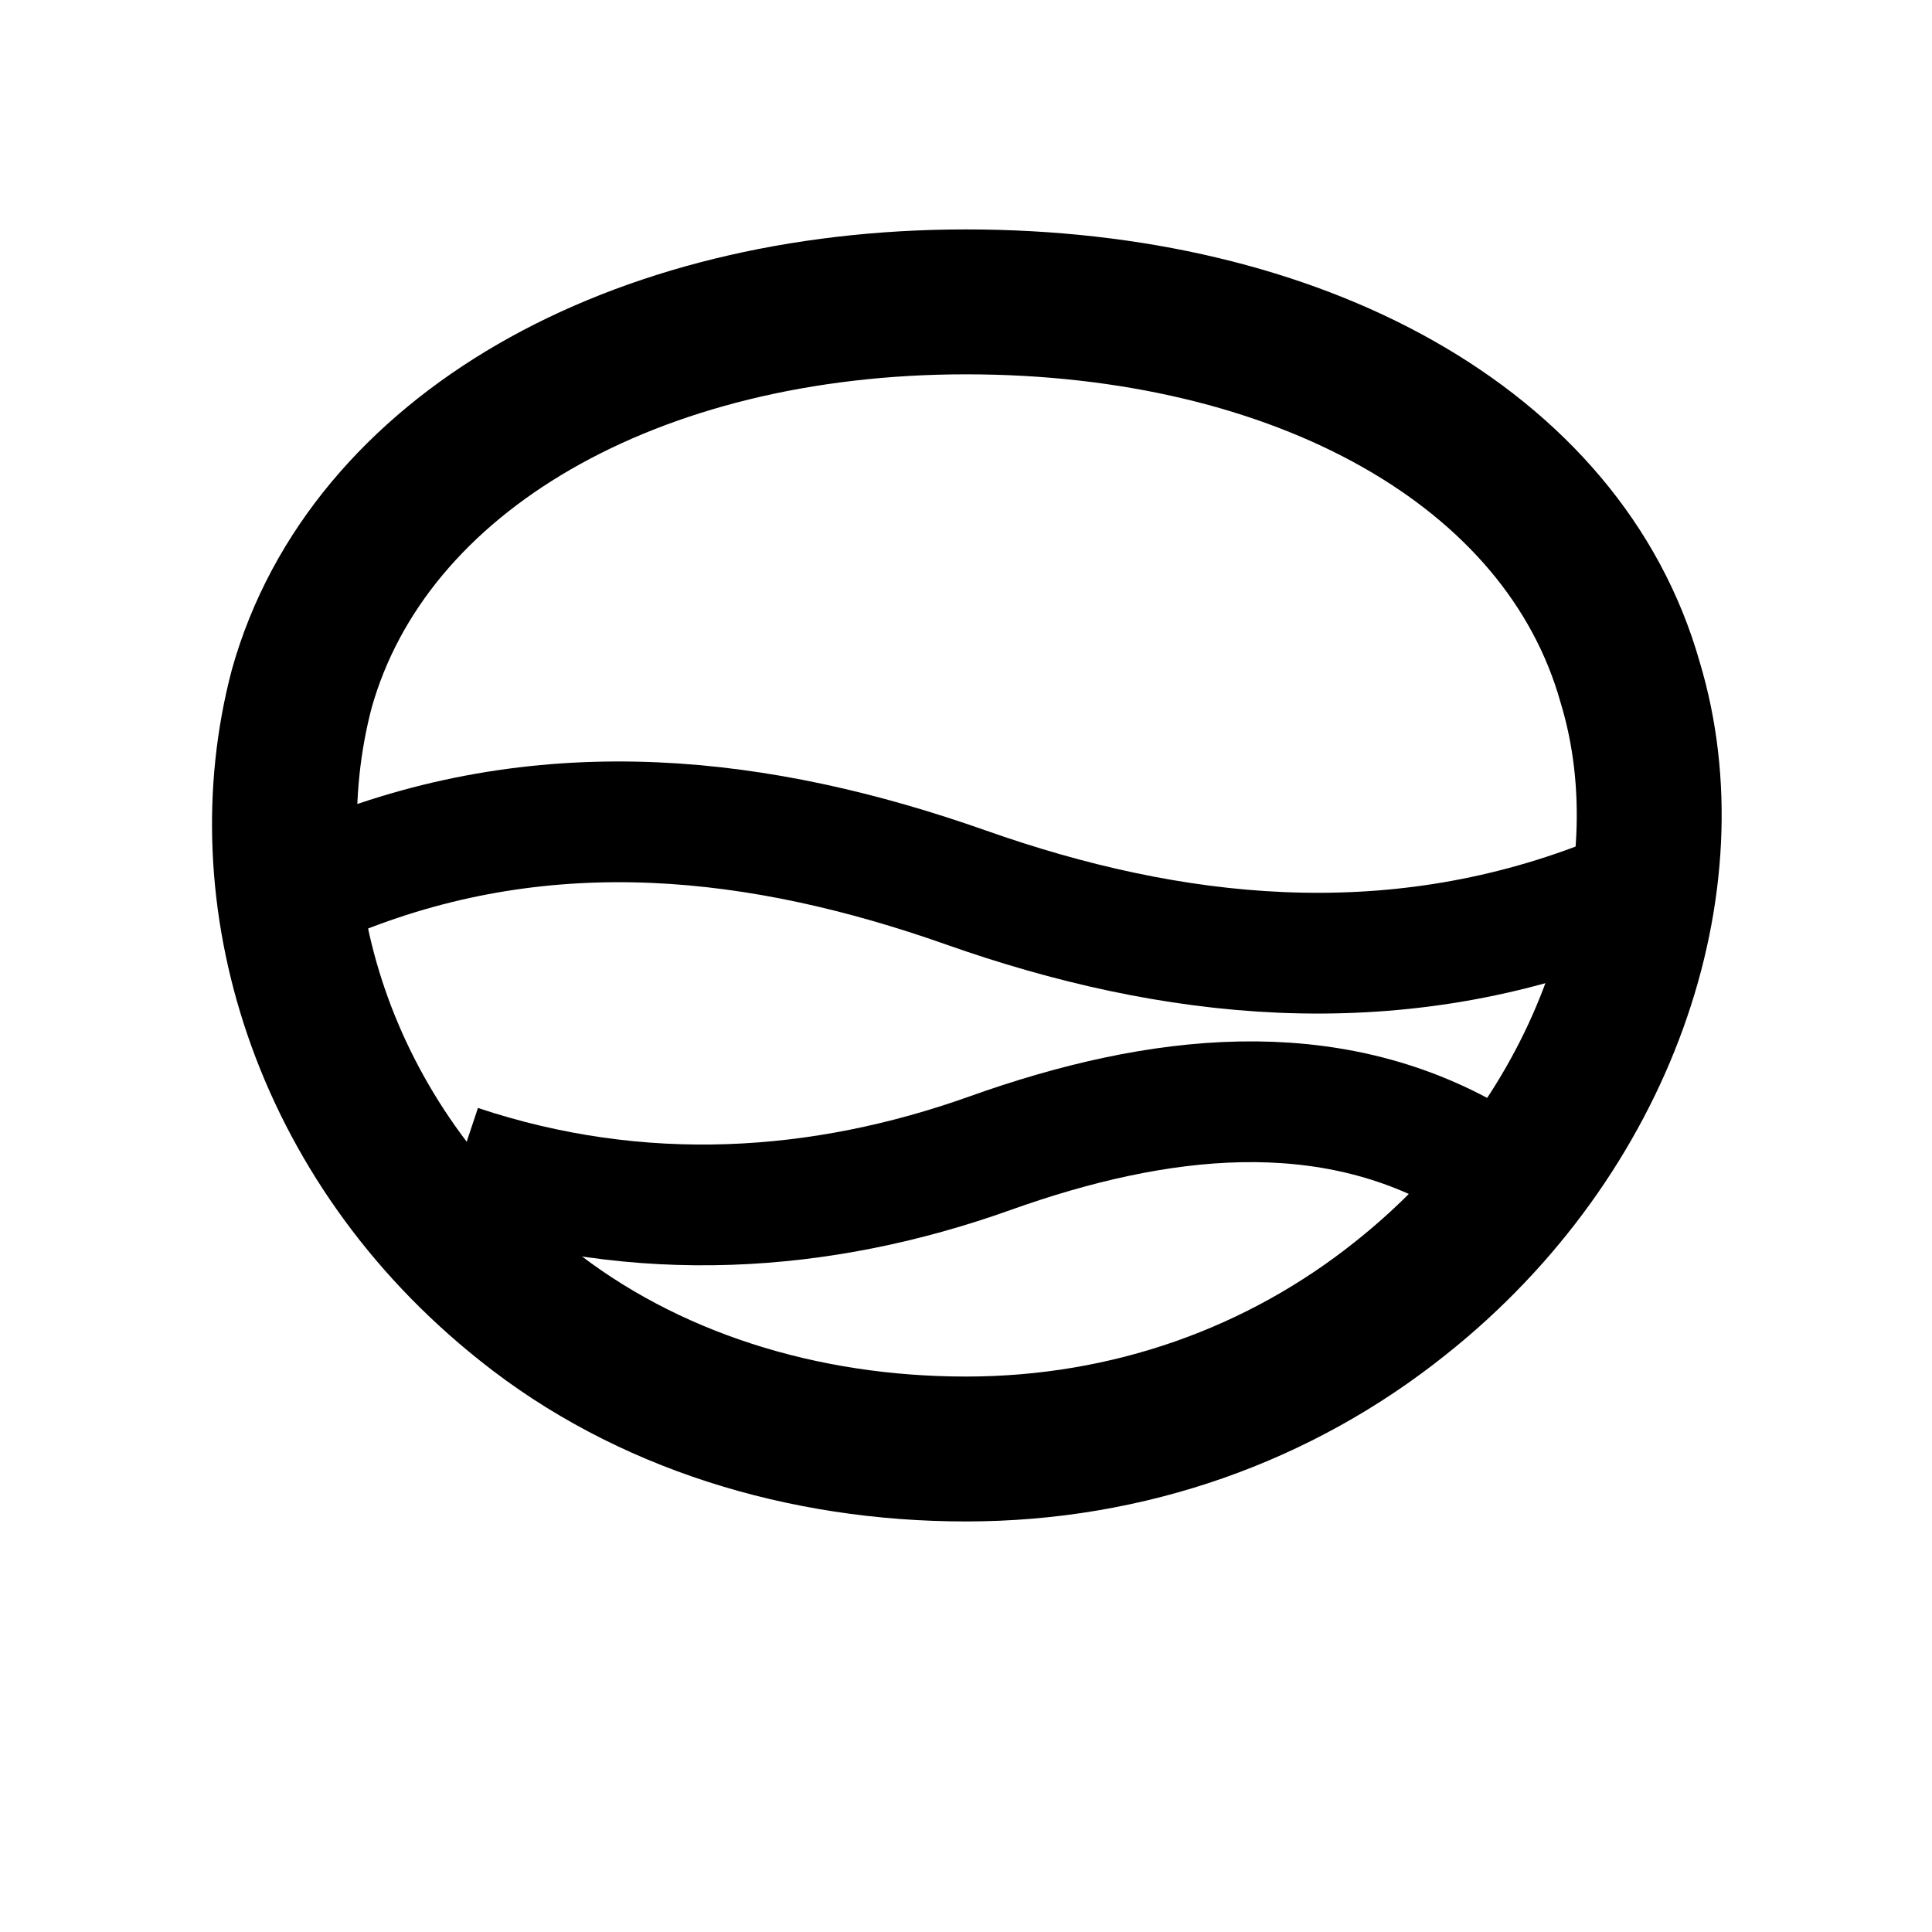
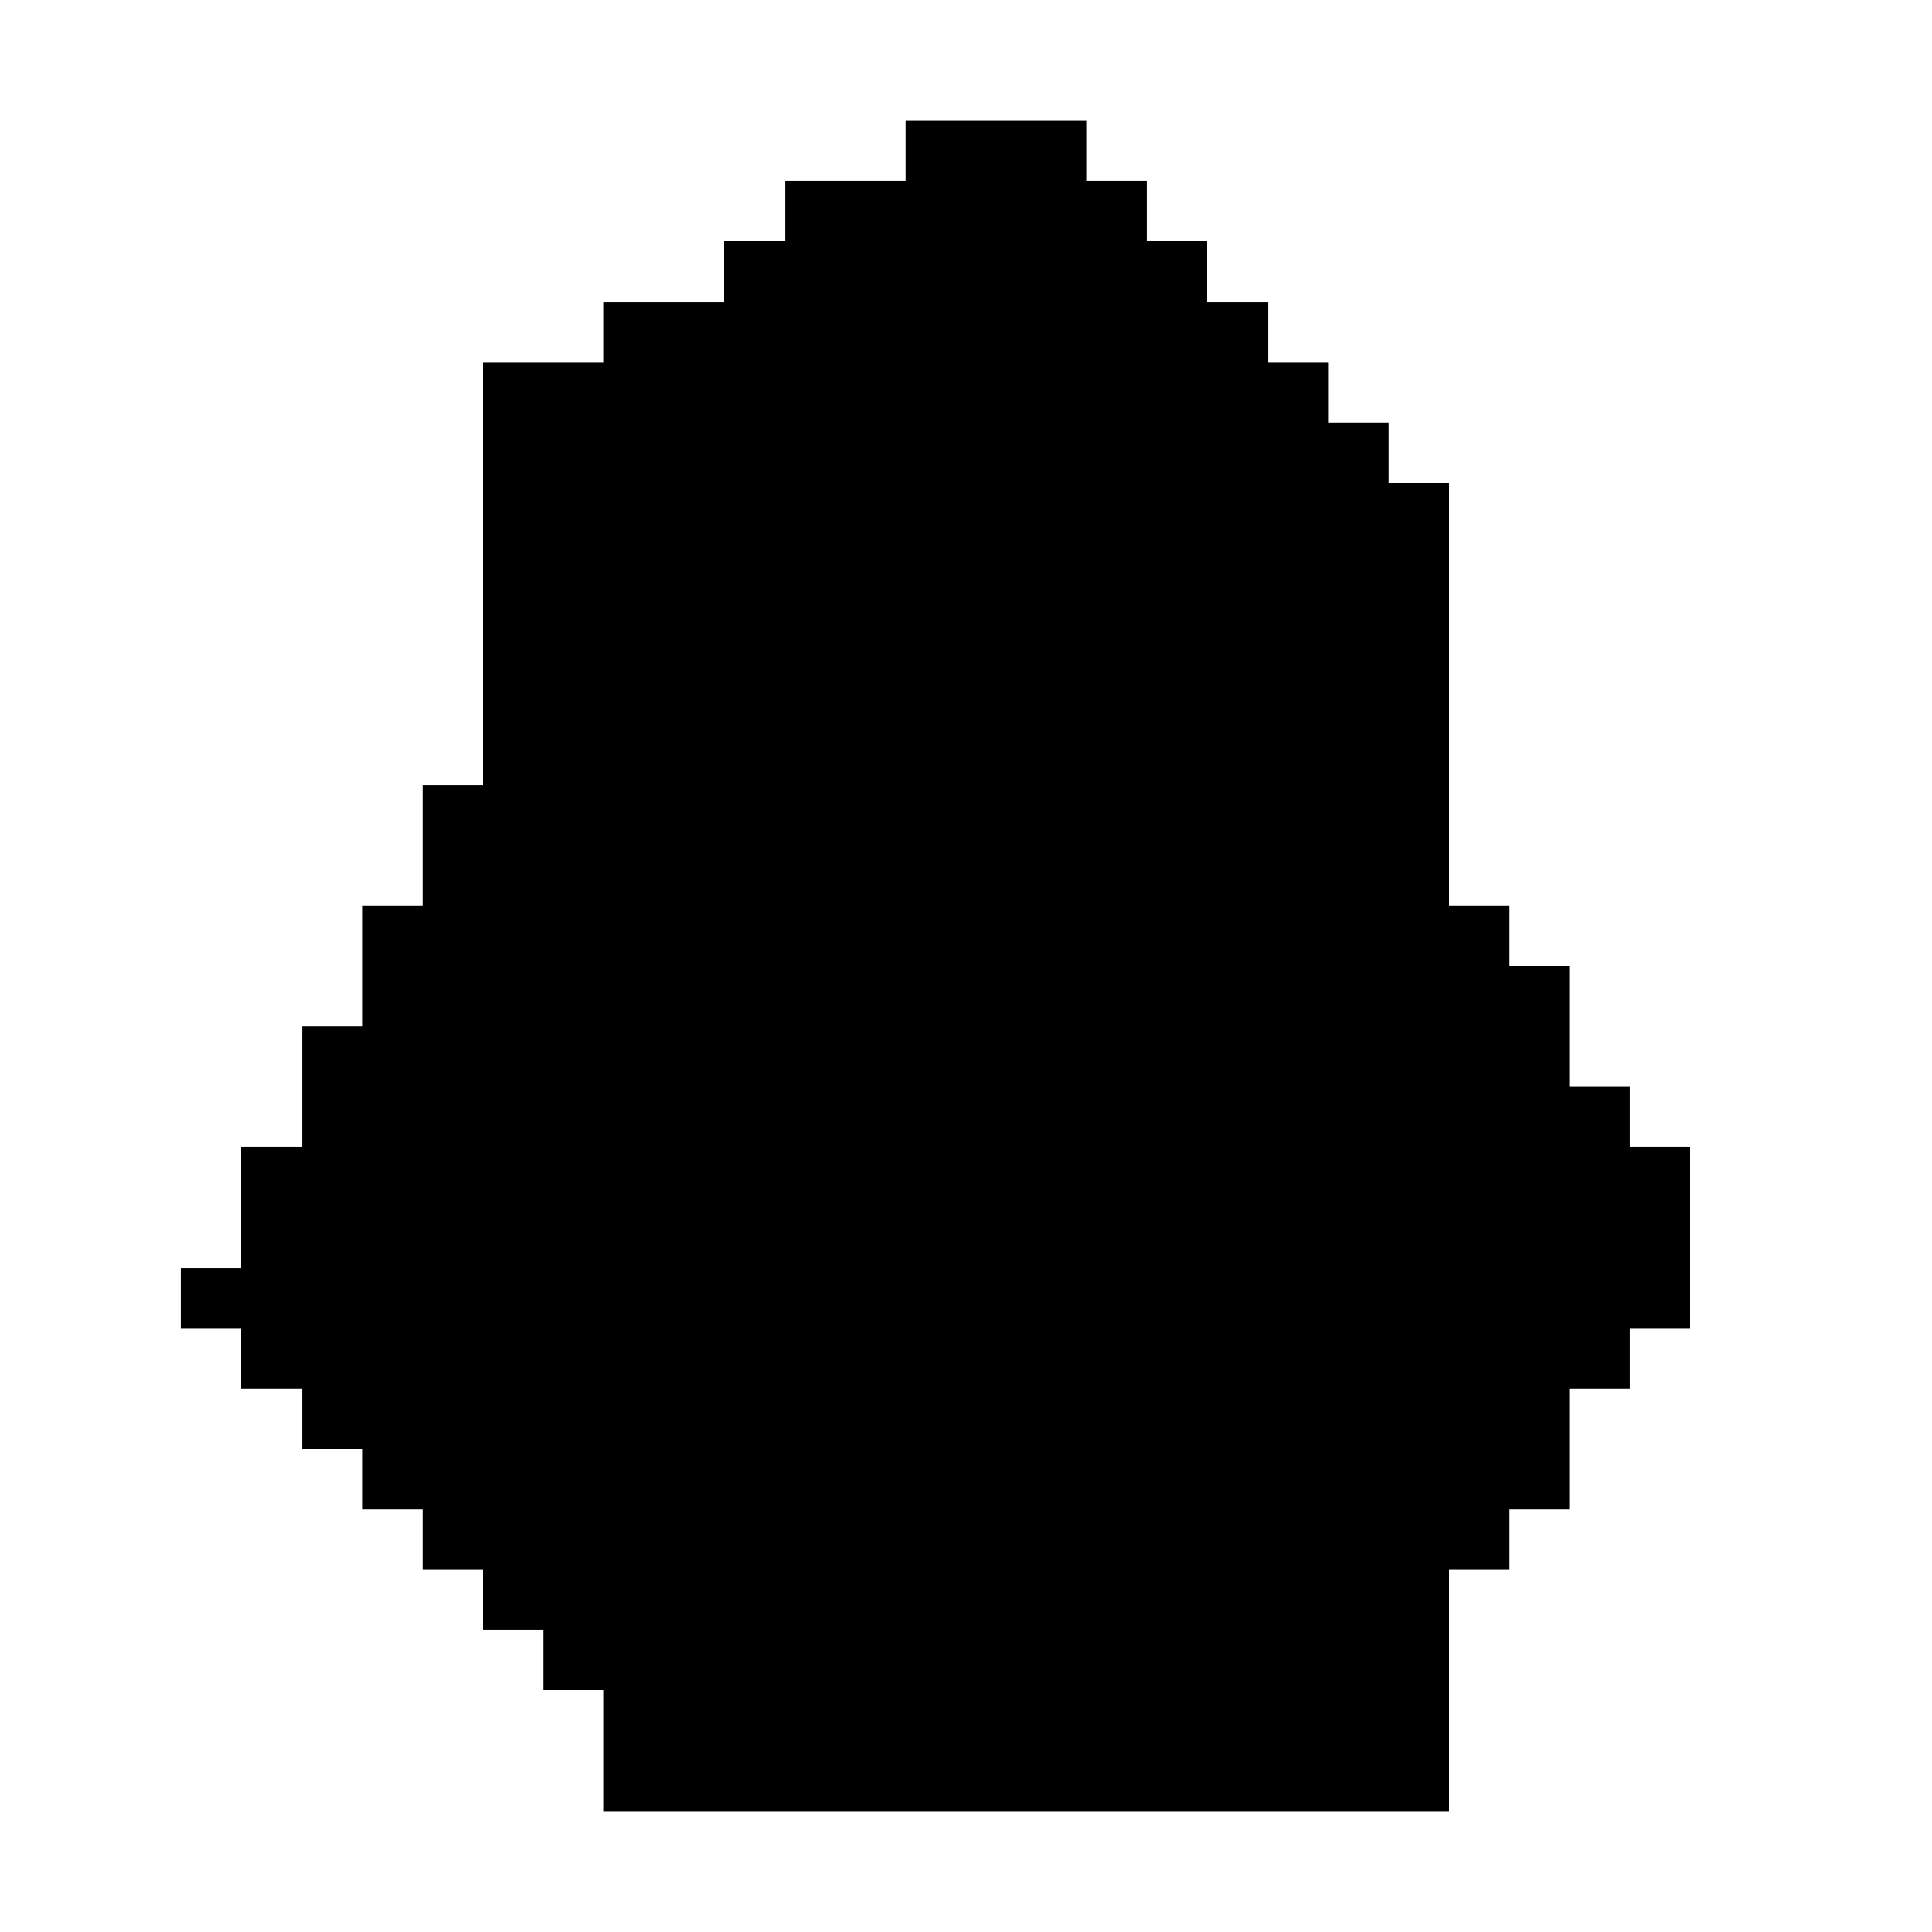
- <svg xmlns="http://www.w3.org/2000/svg" viewBox="0 0 32 32">
-   <path d="M16 5c5.5 0 9.9 2.4 11 6.3 1 3.3-.4 7.5-3.8 10.2-2 1.6-4.5 2.5-7.2 2.5s-5.3-.8-7.3-2.4C5.3 18.9 4.1 14.8 5 11.4 6.1 7.5 10.5 5 16 5z" fill="none" stroke="#000" stroke-width="2.4" />
-   <path d="M5.6 14.5c3.5-1.4 7-1 10.4.2s7 1.6 10.6.2" fill="none" stroke="#000" stroke-width="2" />
-   <path d="M7.6 19.3c3 1 6 .8 8.8-.2s5.6-1.3 8 .1" fill="none" stroke="#000" stroke-width="2" />
+ <svg xmlns="http://www.w3.org/2000/svg" viewBox="0 0 1024 1024" shape-rendering="crispEdges">
+   <rect x="480" y="64" width="32" height="32" fill="#000" />
+   <rect x="512" y="64" width="32" height="32" fill="#000" />
+   <rect x="544" y="64" width="32" height="32" fill="#000" />
+   <rect x="416" y="96" width="32" height="32" fill="#000" />
+   <rect x="448" y="96" width="32" height="32" fill="#000" />
+   <rect x="480" y="96" width="32" height="32" fill="#000" />
+   <rect x="512" y="96" width="32" height="32" fill="#000" />
+   <rect x="544" y="96" width="32" height="32" fill="#000" />
+   <rect x="576" y="96" width="32" height="32" fill="#000" />
+   <rect x="384" y="128" width="32" height="32" fill="#000" />
+   <rect x="416" y="128" width="32" height="32" fill="#000" />
+   <rect x="448" y="128" width="32" height="32" fill="#000" />
+   <rect x="480" y="128" width="32" height="32" fill="#000" />
+   <rect x="512" y="128" width="32" height="32" fill="#000" />
+   <rect x="544" y="128" width="32" height="32" fill="#000" />
+   <rect x="576" y="128" width="32" height="32" fill="#000" />
+   <rect x="608" y="128" width="32" height="32" fill="#000" />
+   <rect x="320" y="160" width="32" height="32" fill="#000" />
+   <rect x="352" y="160" width="32" height="32" fill="#000" />
+   <rect x="384" y="160" width="32" height="32" fill="#000" />
+   <rect x="416" y="160" width="32" height="32" fill="#000" />
+   <rect x="448" y="160" width="32" height="32" fill="#000" />
+   <rect x="480" y="160" width="32" height="32" fill="#000" />
+   <rect x="512" y="160" width="32" height="32" fill="#000" />
+   <rect x="544" y="160" width="32" height="32" fill="#000" />
+   <rect x="576" y="160" width="32" height="32" fill="#000" />
+   <rect x="608" y="160" width="32" height="32" fill="#000" />
+   <rect x="640" y="160" width="32" height="32" fill="#000" />
+   <rect x="256" y="192" width="32" height="32" fill="#000" />
+   <rect x="288" y="192" width="32" height="32" fill="#000" />
+   <rect x="320" y="192" width="32" height="32" fill="#000" />
+   <rect x="352" y="192" width="32" height="32" fill="#000" />
+   <rect x="384" y="192" width="32" height="32" fill="#000" />
+   <rect x="416" y="192" width="32" height="32" fill="#000" />
+   <rect x="448" y="192" width="32" height="32" fill="#000" />
+   <rect x="480" y="192" width="32" height="32" fill="#000" />
+   <rect x="512" y="192" width="32" height="32" fill="#000" />
+   <rect x="544" y="192" width="32" height="32" fill="#000" />
+   <rect x="576" y="192" width="32" height="32" fill="#000" />
+   <rect x="608" y="192" width="32" height="32" fill="#000" />
+   <rect x="640" y="192" width="32" height="32" fill="#000" />
+   <rect x="672" y="192" width="32" height="32" fill="#000" />
+   <rect x="256" y="224" width="32" height="32" fill="#000" />
+   <rect x="288" y="224" width="32" height="32" fill="#000" />
+   <rect x="320" y="224" width="32" height="32" fill="#000" />
+   <rect x="352" y="224" width="32" height="32" fill="#000" />
+   <rect x="384" y="224" width="32" height="32" fill="#000" />
+   <rect x="416" y="224" width="32" height="32" fill="#000" />
+   <rect x="448" y="224" width="32" height="32" fill="#000" />
+   <rect x="480" y="224" width="32" height="32" fill="#000" />
+   <rect x="512" y="224" width="32" height="32" fill="#000" />
+   <rect x="544" y="224" width="32" height="32" fill="#000" />
+   <rect x="576" y="224" width="32" height="32" fill="#000" />
+   <rect x="608" y="224" width="32" height="32" fill="#000" />
+   <rect x="640" y="224" width="32" height="32" fill="#000" />
+   <rect x="672" y="224" width="32" height="32" fill="#000" />
+   <rect x="704" y="224" width="32" height="32" fill="#000" />
+   <rect x="256" y="256" width="32" height="32" fill="#000" />
+   <rect x="288" y="256" width="32" height="32" fill="#000" />
+   <rect x="320" y="256" width="32" height="32" fill="#000" />
+   <rect x="352" y="256" width="32" height="32" fill="#000" />
+   <rect x="384" y="256" width="32" height="32" fill="#000" />
+   <rect x="416" y="256" width="32" height="32" fill="#000" />
+   <rect x="448" y="256" width="32" height="32" fill="#000" />
+   <rect x="480" y="256" width="32" height="32" fill="#000" />
+   <rect x="512" y="256" width="32" height="32" fill="#000" />
+   <rect x="544" y="256" width="32" height="32" fill="#000" />
+   <rect x="576" y="256" width="32" height="32" fill="#000" />
+   <rect x="608" y="256" width="32" height="32" fill="#000" />
+   <rect x="640" y="256" width="32" height="32" fill="#000" />
+   <rect x="672" y="256" width="32" height="32" fill="#000" />
+   <rect x="704" y="256" width="32" height="32" fill="#000" />
+   <rect x="736" y="256" width="32" height="32" fill="#000" />
+   <rect x="256" y="288" width="32" height="32" fill="#000" />
+   <rect x="288" y="288" width="32" height="32" fill="#000" />
+   <rect x="320" y="288" width="32" height="32" fill="#000" />
+   <rect x="352" y="288" width="32" height="32" fill="#000" />
+   <rect x="384" y="288" width="32" height="32" fill="#000" />
+   <rect x="416" y="288" width="32" height="32" fill="#000" />
+   <rect x="448" y="288" width="32" height="32" fill="#000" />
+   <rect x="480" y="288" width="32" height="32" fill="#000" />
+   <rect x="512" y="288" width="32" height="32" fill="#000" />
+   <rect x="544" y="288" width="32" height="32" fill="#000" />
+   <rect x="576" y="288" width="32" height="32" fill="#000" />
+   <rect x="608" y="288" width="32" height="32" fill="#000" />
+   <rect x="640" y="288" width="32" height="32" fill="#000" />
+   <rect x="672" y="288" width="32" height="32" fill="#000" />
+   <rect x="704" y="288" width="32" height="32" fill="#000" />
+   <rect x="736" y="288" width="32" height="32" fill="#000" />
+   <rect x="256" y="320" width="32" height="32" fill="#000" />
+   <rect x="288" y="320" width="32" height="32" fill="#000" />
+   <rect x="320" y="320" width="32" height="32" fill="#000" />
+   <rect x="352" y="320" width="32" height="32" fill="#000" />
+   <rect x="384" y="320" width="32" height="32" fill="#000" />
+   <rect x="416" y="320" width="32" height="32" fill="#000" />
+   <rect x="448" y="320" width="32" height="32" fill="#000" />
+   <rect x="480" y="320" width="32" height="32" fill="#000" />
+   <rect x="512" y="320" width="32" height="32" fill="#000" />
+   <rect x="544" y="320" width="32" height="32" fill="#000" />
+   <rect x="576" y="320" width="32" height="32" fill="#000" />
+   <rect x="608" y="320" width="32" height="32" fill="#000" />
+   <rect x="640" y="320" width="32" height="32" fill="#000" />
+   <rect x="672" y="320" width="32" height="32" fill="#000" />
+   <rect x="704" y="320" width="32" height="32" fill="#000" />
+   <rect x="736" y="320" width="32" height="32" fill="#000" />
+   <rect x="256" y="352" width="32" height="32" fill="#000" />
+   <rect x="288" y="352" width="32" height="32" fill="#000" />
+   <rect x="320" y="352" width="32" height="32" fill="#000" />
+   <rect x="352" y="352" width="32" height="32" fill="#000" />
+   <rect x="384" y="352" width="32" height="32" fill="#000" />
+   <rect x="416" y="352" width="32" height="32" fill="#000" />
+   <rect x="448" y="352" width="32" height="32" fill="#000" />
+   <rect x="480" y="352" width="32" height="32" fill="#000" />
+   <rect x="512" y="352" width="32" height="32" fill="#000" />
+   <rect x="544" y="352" width="32" height="32" fill="#000" />
+   <rect x="576" y="352" width="32" height="32" fill="#000" />
+   <rect x="608" y="352" width="32" height="32" fill="#000" />
+   <rect x="640" y="352" width="32" height="32" fill="#000" />
+   <rect x="672" y="352" width="32" height="32" fill="#000" />
+   <rect x="704" y="352" width="32" height="32" fill="#000" />
+   <rect x="736" y="352" width="32" height="32" fill="#000" />
+   <rect x="256" y="384" width="32" height="32" fill="#000" />
+   <rect x="288" y="384" width="32" height="32" fill="#000" />
+   <rect x="320" y="384" width="32" height="32" fill="#000" />
+   <rect x="352" y="384" width="32" height="32" fill="#000" />
+   <rect x="384" y="384" width="32" height="32" fill="#000" />
+   <rect x="416" y="384" width="32" height="32" fill="#000" />
+   <rect x="448" y="384" width="32" height="32" fill="#000" />
+   <rect x="480" y="384" width="32" height="32" fill="#000" />
+   <rect x="512" y="384" width="32" height="32" fill="#000" />
+   <rect x="544" y="384" width="32" height="32" fill="#000" />
+   <rect x="576" y="384" width="32" height="32" fill="#000" />
+   <rect x="608" y="384" width="32" height="32" fill="#000" />
+   <rect x="640" y="384" width="32" height="32" fill="#000" />
+   <rect x="672" y="384" width="32" height="32" fill="#000" />
+   <rect x="704" y="384" width="32" height="32" fill="#000" />
+   <rect x="736" y="384" width="32" height="32" fill="#000" />
+   <rect x="224" y="416" width="32" height="32" fill="#000" />
+   <rect x="256" y="416" width="32" height="32" fill="#000" />
+   <rect x="288" y="416" width="32" height="32" fill="#000" />
+   <rect x="320" y="416" width="32" height="32" fill="#000" />
+   <rect x="352" y="416" width="32" height="32" fill="#000" />
+   <rect x="384" y="416" width="32" height="32" fill="#000" />
+   <rect x="416" y="416" width="32" height="32" fill="#000" />
+   <rect x="448" y="416" width="32" height="32" fill="#000" />
+   <rect x="480" y="416" width="32" height="32" fill="#000" />
+   <rect x="512" y="416" width="32" height="32" fill="#000" />
+   <rect x="544" y="416" width="32" height="32" fill="#000" />
+   <rect x="576" y="416" width="32" height="32" fill="#000" />
+   <rect x="608" y="416" width="32" height="32" fill="#000" />
+   <rect x="640" y="416" width="32" height="32" fill="#000" />
+   <rect x="672" y="416" width="32" height="32" fill="#000" />
+   <rect x="704" y="416" width="32" height="32" fill="#000" />
+   <rect x="736" y="416" width="32" height="32" fill="#000" />
+   <rect x="224" y="448" width="32" height="32" fill="#000" />
+   <rect x="256" y="448" width="32" height="32" fill="#000" />
+   <rect x="288" y="448" width="32" height="32" fill="#000" />
+   <rect x="320" y="448" width="32" height="32" fill="#000" />
+   <rect x="352" y="448" width="32" height="32" fill="#000" />
+   <rect x="384" y="448" width="32" height="32" fill="#000" />
+   <rect x="416" y="448" width="32" height="32" fill="#000" />
+   <rect x="448" y="448" width="32" height="32" fill="#000" />
+   <rect x="480" y="448" width="32" height="32" fill="#000" />
+   <rect x="512" y="448" width="32" height="32" fill="#000" />
+   <rect x="544" y="448" width="32" height="32" fill="#000" />
+   <rect x="576" y="448" width="32" height="32" fill="#000" />
+   <rect x="608" y="448" width="32" height="32" fill="#000" />
+   <rect x="640" y="448" width="32" height="32" fill="#000" />
+   <rect x="672" y="448" width="32" height="32" fill="#000" />
+   <rect x="704" y="448" width="32" height="32" fill="#000" />
+   <rect x="736" y="448" width="32" height="32" fill="#000" />
+   <rect x="192" y="480" width="32" height="32" fill="#000" />
+   <rect x="224" y="480" width="32" height="32" fill="#000" />
+   <rect x="256" y="480" width="32" height="32" fill="#000" />
+   <rect x="288" y="480" width="32" height="32" fill="#000" />
+   <rect x="320" y="480" width="32" height="32" fill="#000" />
+   <rect x="352" y="480" width="32" height="32" fill="#000" />
+   <rect x="384" y="480" width="32" height="32" fill="#000" />
+   <rect x="416" y="480" width="32" height="32" fill="#000" />
+   <rect x="448" y="480" width="32" height="32" fill="#000" />
+   <rect x="480" y="480" width="32" height="32" fill="#000" />
+   <rect x="512" y="480" width="32" height="32" fill="#000" />
+   <rect x="544" y="480" width="32" height="32" fill="#000" />
+   <rect x="576" y="480" width="32" height="32" fill="#000" />
+   <rect x="608" y="480" width="32" height="32" fill="#000" />
+   <rect x="640" y="480" width="32" height="32" fill="#000" />
+   <rect x="672" y="480" width="32" height="32" fill="#000" />
+   <rect x="704" y="480" width="32" height="32" fill="#000" />
+   <rect x="736" y="480" width="32" height="32" fill="#000" />
+   <rect x="768" y="480" width="32" height="32" fill="#000" />
+   <rect x="192" y="512" width="32" height="32" fill="#000" />
+   <rect x="224" y="512" width="32" height="32" fill="#000" />
+   <rect x="256" y="512" width="32" height="32" fill="#000" />
+   <rect x="288" y="512" width="32" height="32" fill="#000" />
+   <rect x="320" y="512" width="32" height="32" fill="#000" />
+   <rect x="352" y="512" width="32" height="32" fill="#000" />
+   <rect x="384" y="512" width="32" height="32" fill="#000" />
+   <rect x="416" y="512" width="32" height="32" fill="#000" />
+   <rect x="448" y="512" width="32" height="32" fill="#000" />
+   <rect x="480" y="512" width="32" height="32" fill="#000" />
+   <rect x="512" y="512" width="32" height="32" fill="#000" />
+   <rect x="544" y="512" width="32" height="32" fill="#000" />
+   <rect x="576" y="512" width="32" height="32" fill="#000" />
+   <rect x="608" y="512" width="32" height="32" fill="#000" />
+   <rect x="640" y="512" width="32" height="32" fill="#000" />
+   <rect x="672" y="512" width="32" height="32" fill="#000" />
+   <rect x="704" y="512" width="32" height="32" fill="#000" />
+   <rect x="736" y="512" width="32" height="32" fill="#000" />
+   <rect x="768" y="512" width="32" height="32" fill="#000" />
+   <rect x="800" y="512" width="32" height="32" fill="#000" />
+   <rect x="160" y="544" width="32" height="32" fill="#000" />
+   <rect x="192" y="544" width="32" height="32" fill="#000" />
+   <rect x="224" y="544" width="32" height="32" fill="#000" />
+   <rect x="256" y="544" width="32" height="32" fill="#000" />
+   <rect x="288" y="544" width="32" height="32" fill="#000" />
+   <rect x="320" y="544" width="32" height="32" fill="#000" />
+   <rect x="352" y="544" width="32" height="32" fill="#000" />
+   <rect x="384" y="544" width="32" height="32" fill="#000" />
+   <rect x="416" y="544" width="32" height="32" fill="#000" />
+   <rect x="448" y="544" width="32" height="32" fill="#000" />
+   <rect x="480" y="544" width="32" height="32" fill="#000" />
+   <rect x="512" y="544" width="32" height="32" fill="#000" />
+   <rect x="544" y="544" width="32" height="32" fill="#000" />
+   <rect x="576" y="544" width="32" height="32" fill="#000" />
+   <rect x="608" y="544" width="32" height="32" fill="#000" />
+   <rect x="640" y="544" width="32" height="32" fill="#000" />
+   <rect x="672" y="544" width="32" height="32" fill="#000" />
+   <rect x="704" y="544" width="32" height="32" fill="#000" />
+   <rect x="736" y="544" width="32" height="32" fill="#000" />
+   <rect x="768" y="544" width="32" height="32" fill="#000" />
+   <rect x="800" y="544" width="32" height="32" fill="#000" />
+   <rect x="160" y="576" width="32" height="32" fill="#000" />
+   <rect x="192" y="576" width="32" height="32" fill="#000" />
+   <rect x="224" y="576" width="32" height="32" fill="#000" />
+   <rect x="256" y="576" width="32" height="32" fill="#000" />
+   <rect x="288" y="576" width="32" height="32" fill="#000" />
+   <rect x="320" y="576" width="32" height="32" fill="#000" />
+   <rect x="352" y="576" width="32" height="32" fill="#000" />
+   <rect x="384" y="576" width="32" height="32" fill="#000" />
+   <rect x="416" y="576" width="32" height="32" fill="#000" />
+   <rect x="448" y="576" width="32" height="32" fill="#000" />
+   <rect x="480" y="576" width="32" height="32" fill="#000" />
+   <rect x="512" y="576" width="32" height="32" fill="#000" />
+   <rect x="544" y="576" width="32" height="32" fill="#000" />
+   <rect x="576" y="576" width="32" height="32" fill="#000" />
+   <rect x="608" y="576" width="32" height="32" fill="#000" />
+   <rect x="640" y="576" width="32" height="32" fill="#000" />
+   <rect x="672" y="576" width="32" height="32" fill="#000" />
+   <rect x="704" y="576" width="32" height="32" fill="#000" />
+   <rect x="736" y="576" width="32" height="32" fill="#000" />
+   <rect x="768" y="576" width="32" height="32" fill="#000" />
+   <rect x="800" y="576" width="32" height="32" fill="#000" />
+   <rect x="832" y="576" width="32" height="32" fill="#000" />
+   <rect x="128" y="608" width="32" height="32" fill="#000" />
+   <rect x="160" y="608" width="32" height="32" fill="#000" />
+   <rect x="192" y="608" width="32" height="32" fill="#000" />
+   <rect x="224" y="608" width="32" height="32" fill="#000" />
+   <rect x="256" y="608" width="32" height="32" fill="#000" />
+   <rect x="288" y="608" width="32" height="32" fill="#000" />
+   <rect x="320" y="608" width="32" height="32" fill="#000" />
+   <rect x="352" y="608" width="32" height="32" fill="#000" />
+   <rect x="384" y="608" width="32" height="32" fill="#000" />
+   <rect x="416" y="608" width="32" height="32" fill="#000" />
+   <rect x="448" y="608" width="32" height="32" fill="#000" />
+   <rect x="480" y="608" width="32" height="32" fill="#000" />
+   <rect x="512" y="608" width="32" height="32" fill="#000" />
+   <rect x="544" y="608" width="32" height="32" fill="#000" />
+   <rect x="576" y="608" width="32" height="32" fill="#000" />
+   <rect x="608" y="608" width="32" height="32" fill="#000" />
+   <rect x="640" y="608" width="32" height="32" fill="#000" />
+   <rect x="672" y="608" width="32" height="32" fill="#000" />
+   <rect x="704" y="608" width="32" height="32" fill="#000" />
+   <rect x="736" y="608" width="32" height="32" fill="#000" />
+   <rect x="768" y="608" width="32" height="32" fill="#000" />
+   <rect x="800" y="608" width="32" height="32" fill="#000" />
+   <rect x="832" y="608" width="32" height="32" fill="#000" />
+   <rect x="864" y="608" width="32" height="32" fill="#000" />
+   <rect x="128" y="640" width="32" height="32" fill="#000" />
+   <rect x="160" y="640" width="32" height="32" fill="#000" />
+   <rect x="192" y="640" width="32" height="32" fill="#000" />
+   <rect x="224" y="640" width="32" height="32" fill="#000" />
+   <rect x="256" y="640" width="32" height="32" fill="#000" />
+   <rect x="288" y="640" width="32" height="32" fill="#000" />
+   <rect x="320" y="640" width="32" height="32" fill="#000" />
+   <rect x="352" y="640" width="32" height="32" fill="#000" />
+   <rect x="384" y="640" width="32" height="32" fill="#000" />
+   <rect x="416" y="640" width="32" height="32" fill="#000" />
+   <rect x="448" y="640" width="32" height="32" fill="#000" />
+   <rect x="480" y="640" width="32" height="32" fill="#000" />
+   <rect x="512" y="640" width="32" height="32" fill="#000" />
+   <rect x="544" y="640" width="32" height="32" fill="#000" />
+   <rect x="576" y="640" width="32" height="32" fill="#000" />
+   <rect x="608" y="640" width="32" height="32" fill="#000" />
+   <rect x="640" y="640" width="32" height="32" fill="#000" />
+   <rect x="672" y="640" width="32" height="32" fill="#000" />
+   <rect x="704" y="640" width="32" height="32" fill="#000" />
+   <rect x="736" y="640" width="32" height="32" fill="#000" />
+   <rect x="768" y="640" width="32" height="32" fill="#000" />
+   <rect x="800" y="640" width="32" height="32" fill="#000" />
+   <rect x="832" y="640" width="32" height="32" fill="#000" />
+   <rect x="864" y="640" width="32" height="32" fill="#000" />
+   <rect x="96" y="672" width="32" height="32" fill="#000" />
+   <rect x="128" y="672" width="32" height="32" fill="#000" />
+   <rect x="160" y="672" width="32" height="32" fill="#000" />
+   <rect x="192" y="672" width="32" height="32" fill="#000" />
+   <rect x="224" y="672" width="32" height="32" fill="#000" />
+   <rect x="256" y="672" width="32" height="32" fill="#000" />
+   <rect x="288" y="672" width="32" height="32" fill="#000" />
+   <rect x="320" y="672" width="32" height="32" fill="#000" />
+   <rect x="352" y="672" width="32" height="32" fill="#000" />
+   <rect x="384" y="672" width="32" height="32" fill="#000" />
+   <rect x="416" y="672" width="32" height="32" fill="#000" />
+   <rect x="448" y="672" width="32" height="32" fill="#000" />
+   <rect x="480" y="672" width="32" height="32" fill="#000" />
+   <rect x="512" y="672" width="32" height="32" fill="#000" />
+   <rect x="544" y="672" width="32" height="32" fill="#000" />
+   <rect x="576" y="672" width="32" height="32" fill="#000" />
+   <rect x="608" y="672" width="32" height="32" fill="#000" />
+   <rect x="640" y="672" width="32" height="32" fill="#000" />
+   <rect x="672" y="672" width="32" height="32" fill="#000" />
+   <rect x="704" y="672" width="32" height="32" fill="#000" />
+   <rect x="736" y="672" width="32" height="32" fill="#000" />
+   <rect x="768" y="672" width="32" height="32" fill="#000" />
+   <rect x="800" y="672" width="32" height="32" fill="#000" />
+   <rect x="832" y="672" width="32" height="32" fill="#000" />
+   <rect x="864" y="672" width="32" height="32" fill="#000" />
+   <rect x="128" y="704" width="32" height="32" fill="#000" />
+   <rect x="160" y="704" width="32" height="32" fill="#000" />
+   <rect x="192" y="704" width="32" height="32" fill="#000" />
+   <rect x="224" y="704" width="32" height="32" fill="#000" />
+   <rect x="256" y="704" width="32" height="32" fill="#000" />
+   <rect x="288" y="704" width="32" height="32" fill="#000" />
+   <rect x="320" y="704" width="32" height="32" fill="#000" />
+   <rect x="352" y="704" width="32" height="32" fill="#000" />
+   <rect x="384" y="704" width="32" height="32" fill="#000" />
+   <rect x="416" y="704" width="32" height="32" fill="#000" />
+   <rect x="448" y="704" width="32" height="32" fill="#000" />
+   <rect x="480" y="704" width="32" height="32" fill="#000" />
+   <rect x="512" y="704" width="32" height="32" fill="#000" />
+   <rect x="544" y="704" width="32" height="32" fill="#000" />
+   <rect x="576" y="704" width="32" height="32" fill="#000" />
+   <rect x="608" y="704" width="32" height="32" fill="#000" />
+   <rect x="640" y="704" width="32" height="32" fill="#000" />
+   <rect x="672" y="704" width="32" height="32" fill="#000" />
+   <rect x="704" y="704" width="32" height="32" fill="#000" />
+   <rect x="736" y="704" width="32" height="32" fill="#000" />
+   <rect x="768" y="704" width="32" height="32" fill="#000" />
+   <rect x="800" y="704" width="32" height="32" fill="#000" />
+   <rect x="832" y="704" width="32" height="32" fill="#000" />
+   <rect x="160" y="736" width="32" height="32" fill="#000" />
+   <rect x="192" y="736" width="32" height="32" fill="#000" />
+   <rect x="224" y="736" width="32" height="32" fill="#000" />
+   <rect x="256" y="736" width="32" height="32" fill="#000" />
+   <rect x="288" y="736" width="32" height="32" fill="#000" />
+   <rect x="320" y="736" width="32" height="32" fill="#000" />
+   <rect x="352" y="736" width="32" height="32" fill="#000" />
+   <rect x="384" y="736" width="32" height="32" fill="#000" />
+   <rect x="416" y="736" width="32" height="32" fill="#000" />
+   <rect x="448" y="736" width="32" height="32" fill="#000" />
+   <rect x="480" y="736" width="32" height="32" fill="#000" />
+   <rect x="512" y="736" width="32" height="32" fill="#000" />
+   <rect x="544" y="736" width="32" height="32" fill="#000" />
+   <rect x="576" y="736" width="32" height="32" fill="#000" />
+   <rect x="608" y="736" width="32" height="32" fill="#000" />
+   <rect x="640" y="736" width="32" height="32" fill="#000" />
+   <rect x="672" y="736" width="32" height="32" fill="#000" />
+   <rect x="704" y="736" width="32" height="32" fill="#000" />
+   <rect x="736" y="736" width="32" height="32" fill="#000" />
+   <rect x="768" y="736" width="32" height="32" fill="#000" />
+   <rect x="800" y="736" width="32" height="32" fill="#000" />
+   <rect x="192" y="768" width="32" height="32" fill="#000" />
+   <rect x="224" y="768" width="32" height="32" fill="#000" />
+   <rect x="256" y="768" width="32" height="32" fill="#000" />
+   <rect x="288" y="768" width="32" height="32" fill="#000" />
+   <rect x="320" y="768" width="32" height="32" fill="#000" />
+   <rect x="352" y="768" width="32" height="32" fill="#000" />
+   <rect x="384" y="768" width="32" height="32" fill="#000" />
+   <rect x="416" y="768" width="32" height="32" fill="#000" />
+   <rect x="448" y="768" width="32" height="32" fill="#000" />
+   <rect x="480" y="768" width="32" height="32" fill="#000" />
+   <rect x="512" y="768" width="32" height="32" fill="#000" />
+   <rect x="544" y="768" width="32" height="32" fill="#000" />
+   <rect x="576" y="768" width="32" height="32" fill="#000" />
+   <rect x="608" y="768" width="32" height="32" fill="#000" />
+   <rect x="640" y="768" width="32" height="32" fill="#000" />
+   <rect x="672" y="768" width="32" height="32" fill="#000" />
+   <rect x="704" y="768" width="32" height="32" fill="#000" />
+   <rect x="736" y="768" width="32" height="32" fill="#000" />
+   <rect x="768" y="768" width="32" height="32" fill="#000" />
+   <rect x="800" y="768" width="32" height="32" fill="#000" />
+   <rect x="224" y="800" width="32" height="32" fill="#000" />
+   <rect x="256" y="800" width="32" height="32" fill="#000" />
+   <rect x="288" y="800" width="32" height="32" fill="#000" />
+   <rect x="320" y="800" width="32" height="32" fill="#000" />
+   <rect x="352" y="800" width="32" height="32" fill="#000" />
+   <rect x="384" y="800" width="32" height="32" fill="#000" />
+   <rect x="416" y="800" width="32" height="32" fill="#000" />
+   <rect x="448" y="800" width="32" height="32" fill="#000" />
+   <rect x="480" y="800" width="32" height="32" fill="#000" />
+   <rect x="512" y="800" width="32" height="32" fill="#000" />
+   <rect x="544" y="800" width="32" height="32" fill="#000" />
+   <rect x="576" y="800" width="32" height="32" fill="#000" />
+   <rect x="608" y="800" width="32" height="32" fill="#000" />
+   <rect x="640" y="800" width="32" height="32" fill="#000" />
+   <rect x="672" y="800" width="32" height="32" fill="#000" />
+   <rect x="704" y="800" width="32" height="32" fill="#000" />
+   <rect x="736" y="800" width="32" height="32" fill="#000" />
+   <rect x="768" y="800" width="32" height="32" fill="#000" />
+   <rect x="256" y="832" width="32" height="32" fill="#000" />
+   <rect x="288" y="832" width="32" height="32" fill="#000" />
+   <rect x="320" y="832" width="32" height="32" fill="#000" />
+   <rect x="352" y="832" width="32" height="32" fill="#000" />
+   <rect x="384" y="832" width="32" height="32" fill="#000" />
+   <rect x="416" y="832" width="32" height="32" fill="#000" />
+   <rect x="448" y="832" width="32" height="32" fill="#000" />
+   <rect x="480" y="832" width="32" height="32" fill="#000" />
+   <rect x="512" y="832" width="32" height="32" fill="#000" />
+   <rect x="544" y="832" width="32" height="32" fill="#000" />
+   <rect x="576" y="832" width="32" height="32" fill="#000" />
+   <rect x="608" y="832" width="32" height="32" fill="#000" />
+   <rect x="640" y="832" width="32" height="32" fill="#000" />
+   <rect x="672" y="832" width="32" height="32" fill="#000" />
+   <rect x="704" y="832" width="32" height="32" fill="#000" />
+   <rect x="736" y="832" width="32" height="32" fill="#000" />
+   <rect x="288" y="864" width="32" height="32" fill="#000" />
+   <rect x="320" y="864" width="32" height="32" fill="#000" />
+   <rect x="352" y="864" width="32" height="32" fill="#000" />
+   <rect x="384" y="864" width="32" height="32" fill="#000" />
+   <rect x="416" y="864" width="32" height="32" fill="#000" />
+   <rect x="448" y="864" width="32" height="32" fill="#000" />
+   <rect x="480" y="864" width="32" height="32" fill="#000" />
+   <rect x="512" y="864" width="32" height="32" fill="#000" />
+   <rect x="544" y="864" width="32" height="32" fill="#000" />
+   <rect x="576" y="864" width="32" height="32" fill="#000" />
+   <rect x="608" y="864" width="32" height="32" fill="#000" />
+   <rect x="640" y="864" width="32" height="32" fill="#000" />
+   <rect x="672" y="864" width="32" height="32" fill="#000" />
+   <rect x="704" y="864" width="32" height="32" fill="#000" />
+   <rect x="736" y="864" width="32" height="32" fill="#000" />
+   <rect x="320" y="896" width="32" height="32" fill="#000" />
+   <rect x="352" y="896" width="32" height="32" fill="#000" />
+   <rect x="384" y="896" width="32" height="32" fill="#000" />
+   <rect x="416" y="896" width="32" height="32" fill="#000" />
+   <rect x="448" y="896" width="32" height="32" fill="#000" />
+   <rect x="480" y="896" width="32" height="32" fill="#000" />
+   <rect x="512" y="896" width="32" height="32" fill="#000" />
+   <rect x="544" y="896" width="32" height="32" fill="#000" />
+   <rect x="576" y="896" width="32" height="32" fill="#000" />
+   <rect x="608" y="896" width="32" height="32" fill="#000" />
+   <rect x="640" y="896" width="32" height="32" fill="#000" />
+   <rect x="672" y="896" width="32" height="32" fill="#000" />
+   <rect x="704" y="896" width="32" height="32" fill="#000" />
+   <rect x="736" y="896" width="32" height="32" fill="#000" />
+   <rect x="320" y="928" width="32" height="32" fill="#000" />
+   <rect x="352" y="928" width="32" height="32" fill="#000" />
+   <rect x="384" y="928" width="32" height="32" fill="#000" />
+   <rect x="416" y="928" width="32" height="32" fill="#000" />
+   <rect x="448" y="928" width="32" height="32" fill="#000" />
+   <rect x="480" y="928" width="32" height="32" fill="#000" />
+   <rect x="512" y="928" width="32" height="32" fill="#000" />
+   <rect x="544" y="928" width="32" height="32" fill="#000" />
+   <rect x="576" y="928" width="32" height="32" fill="#000" />
+   <rect x="608" y="928" width="32" height="32" fill="#000" />
+   <rect x="640" y="928" width="32" height="32" fill="#000" />
+   <rect x="672" y="928" width="32" height="32" fill="#000" />
+   <rect x="704" y="928" width="32" height="32" fill="#000" />
+   <rect x="736" y="928" width="32" height="32" fill="#000" />
</svg>
